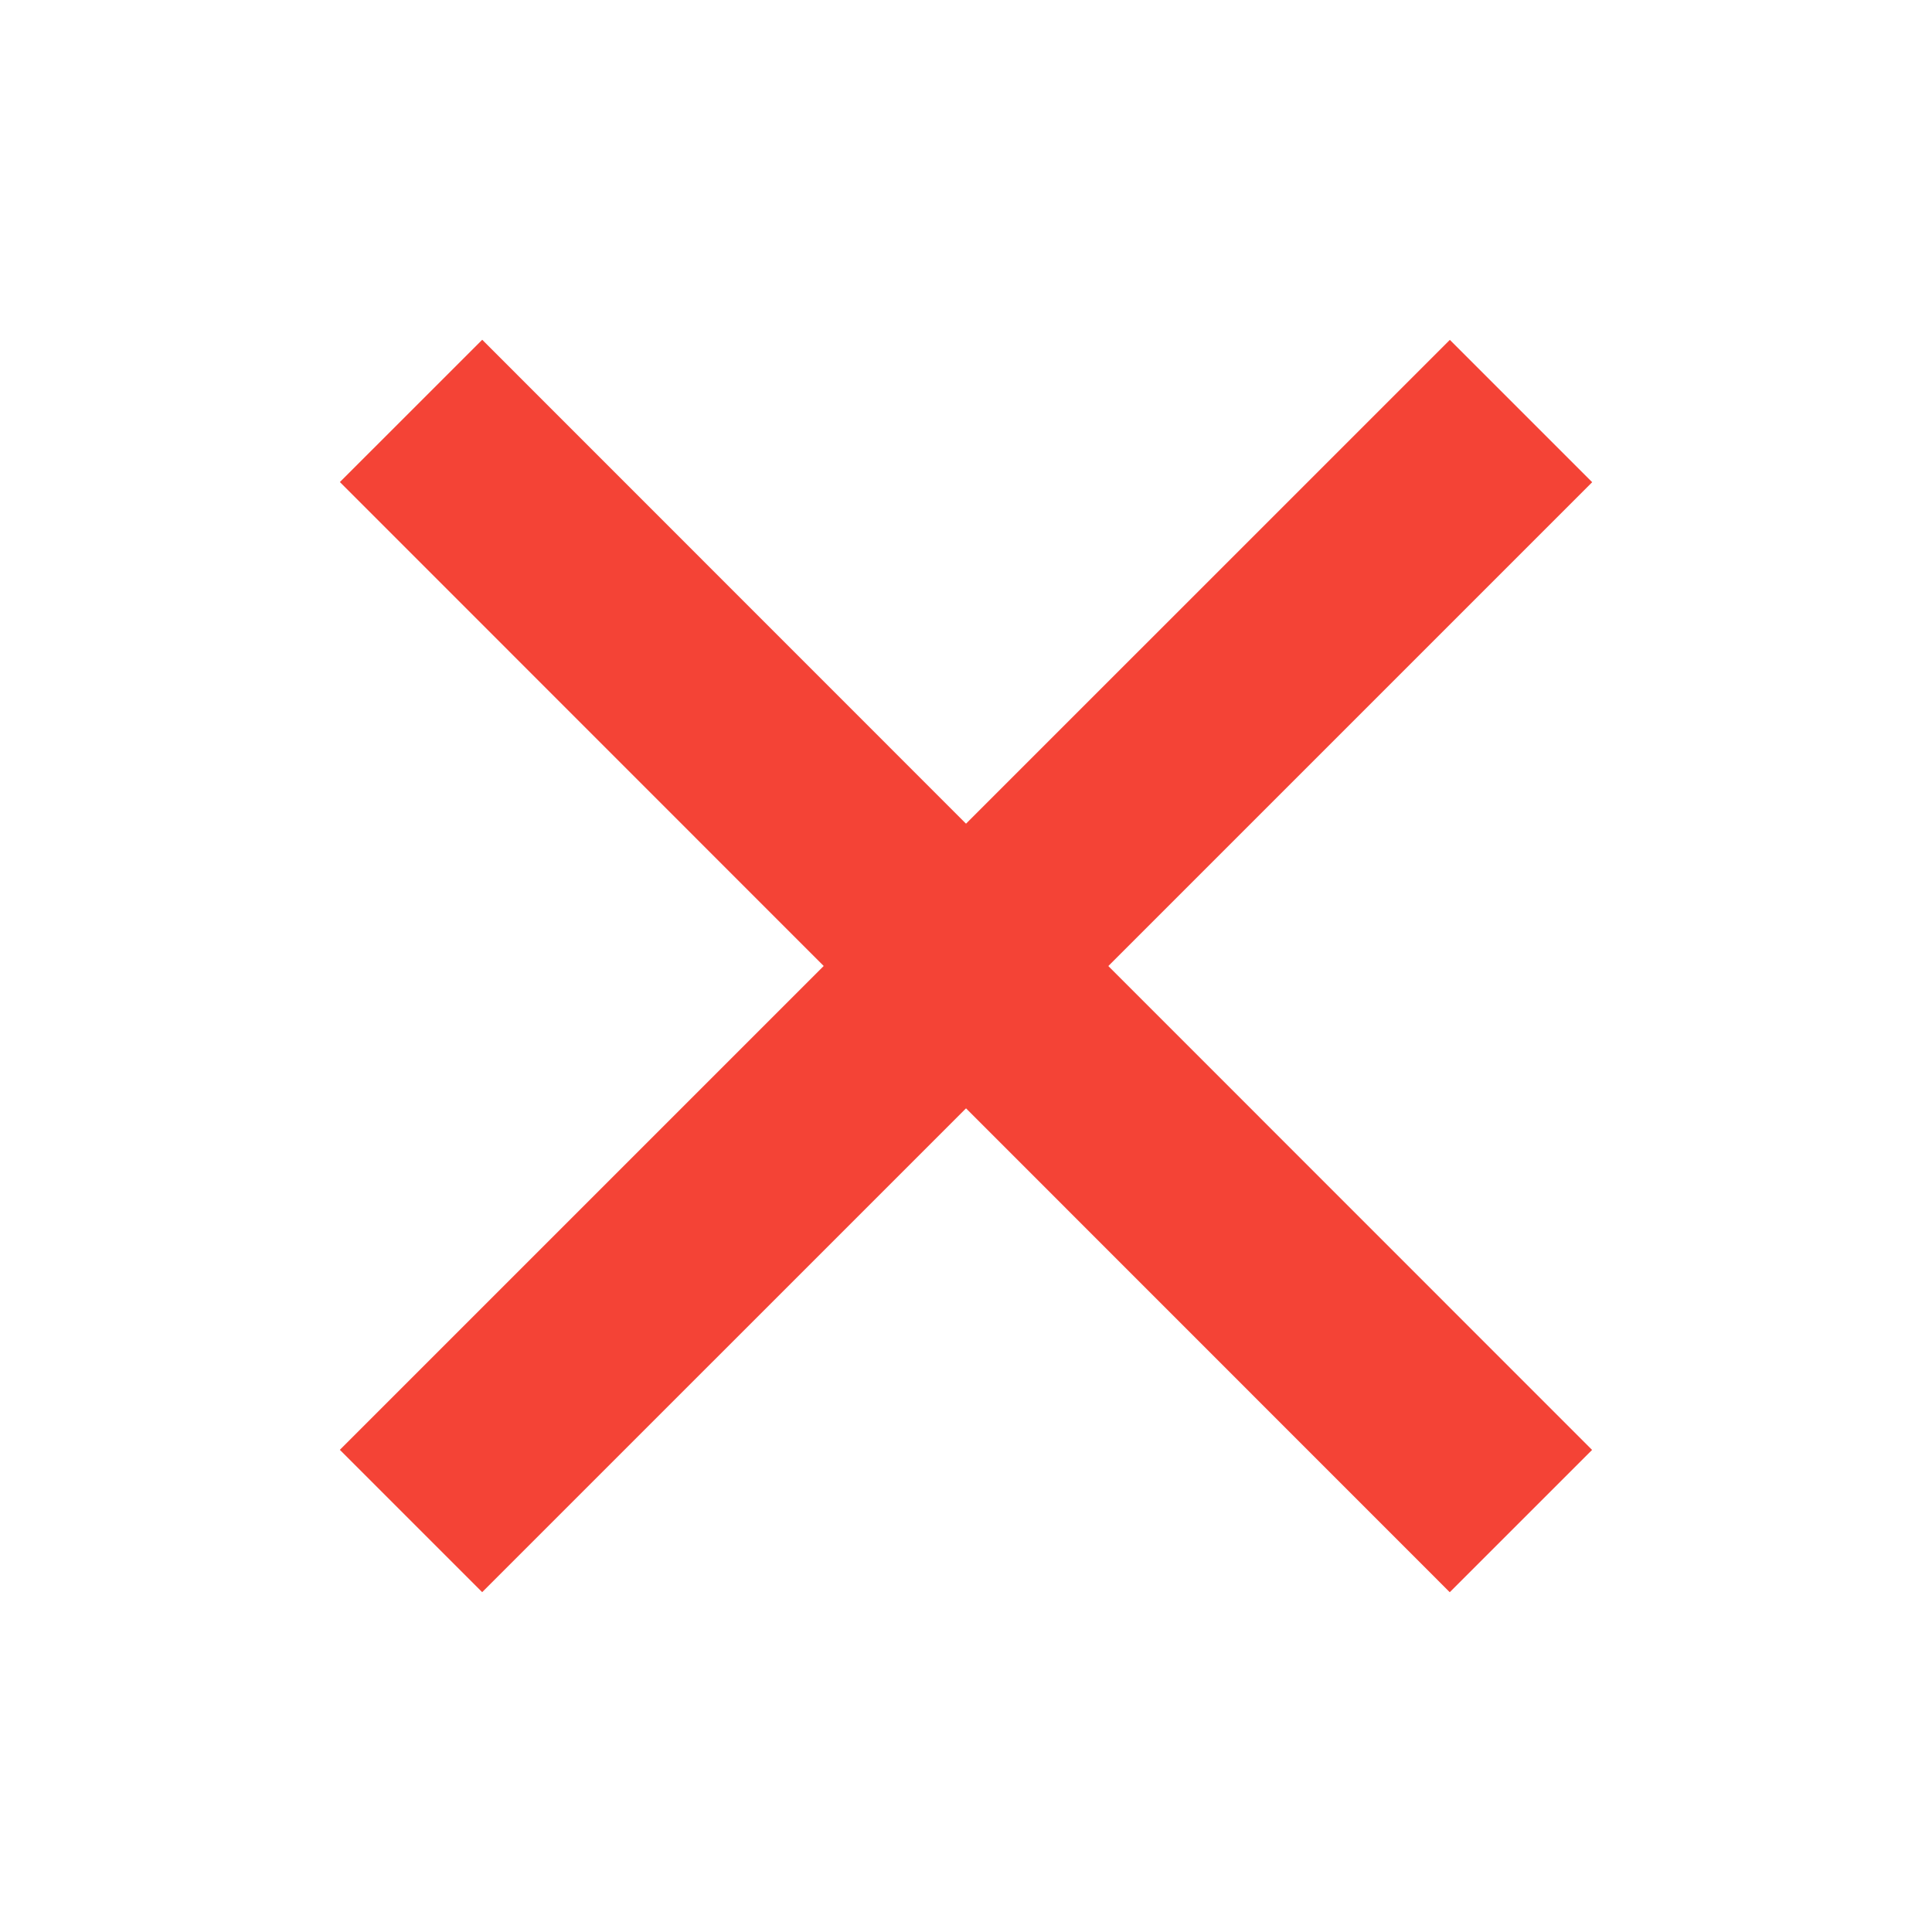
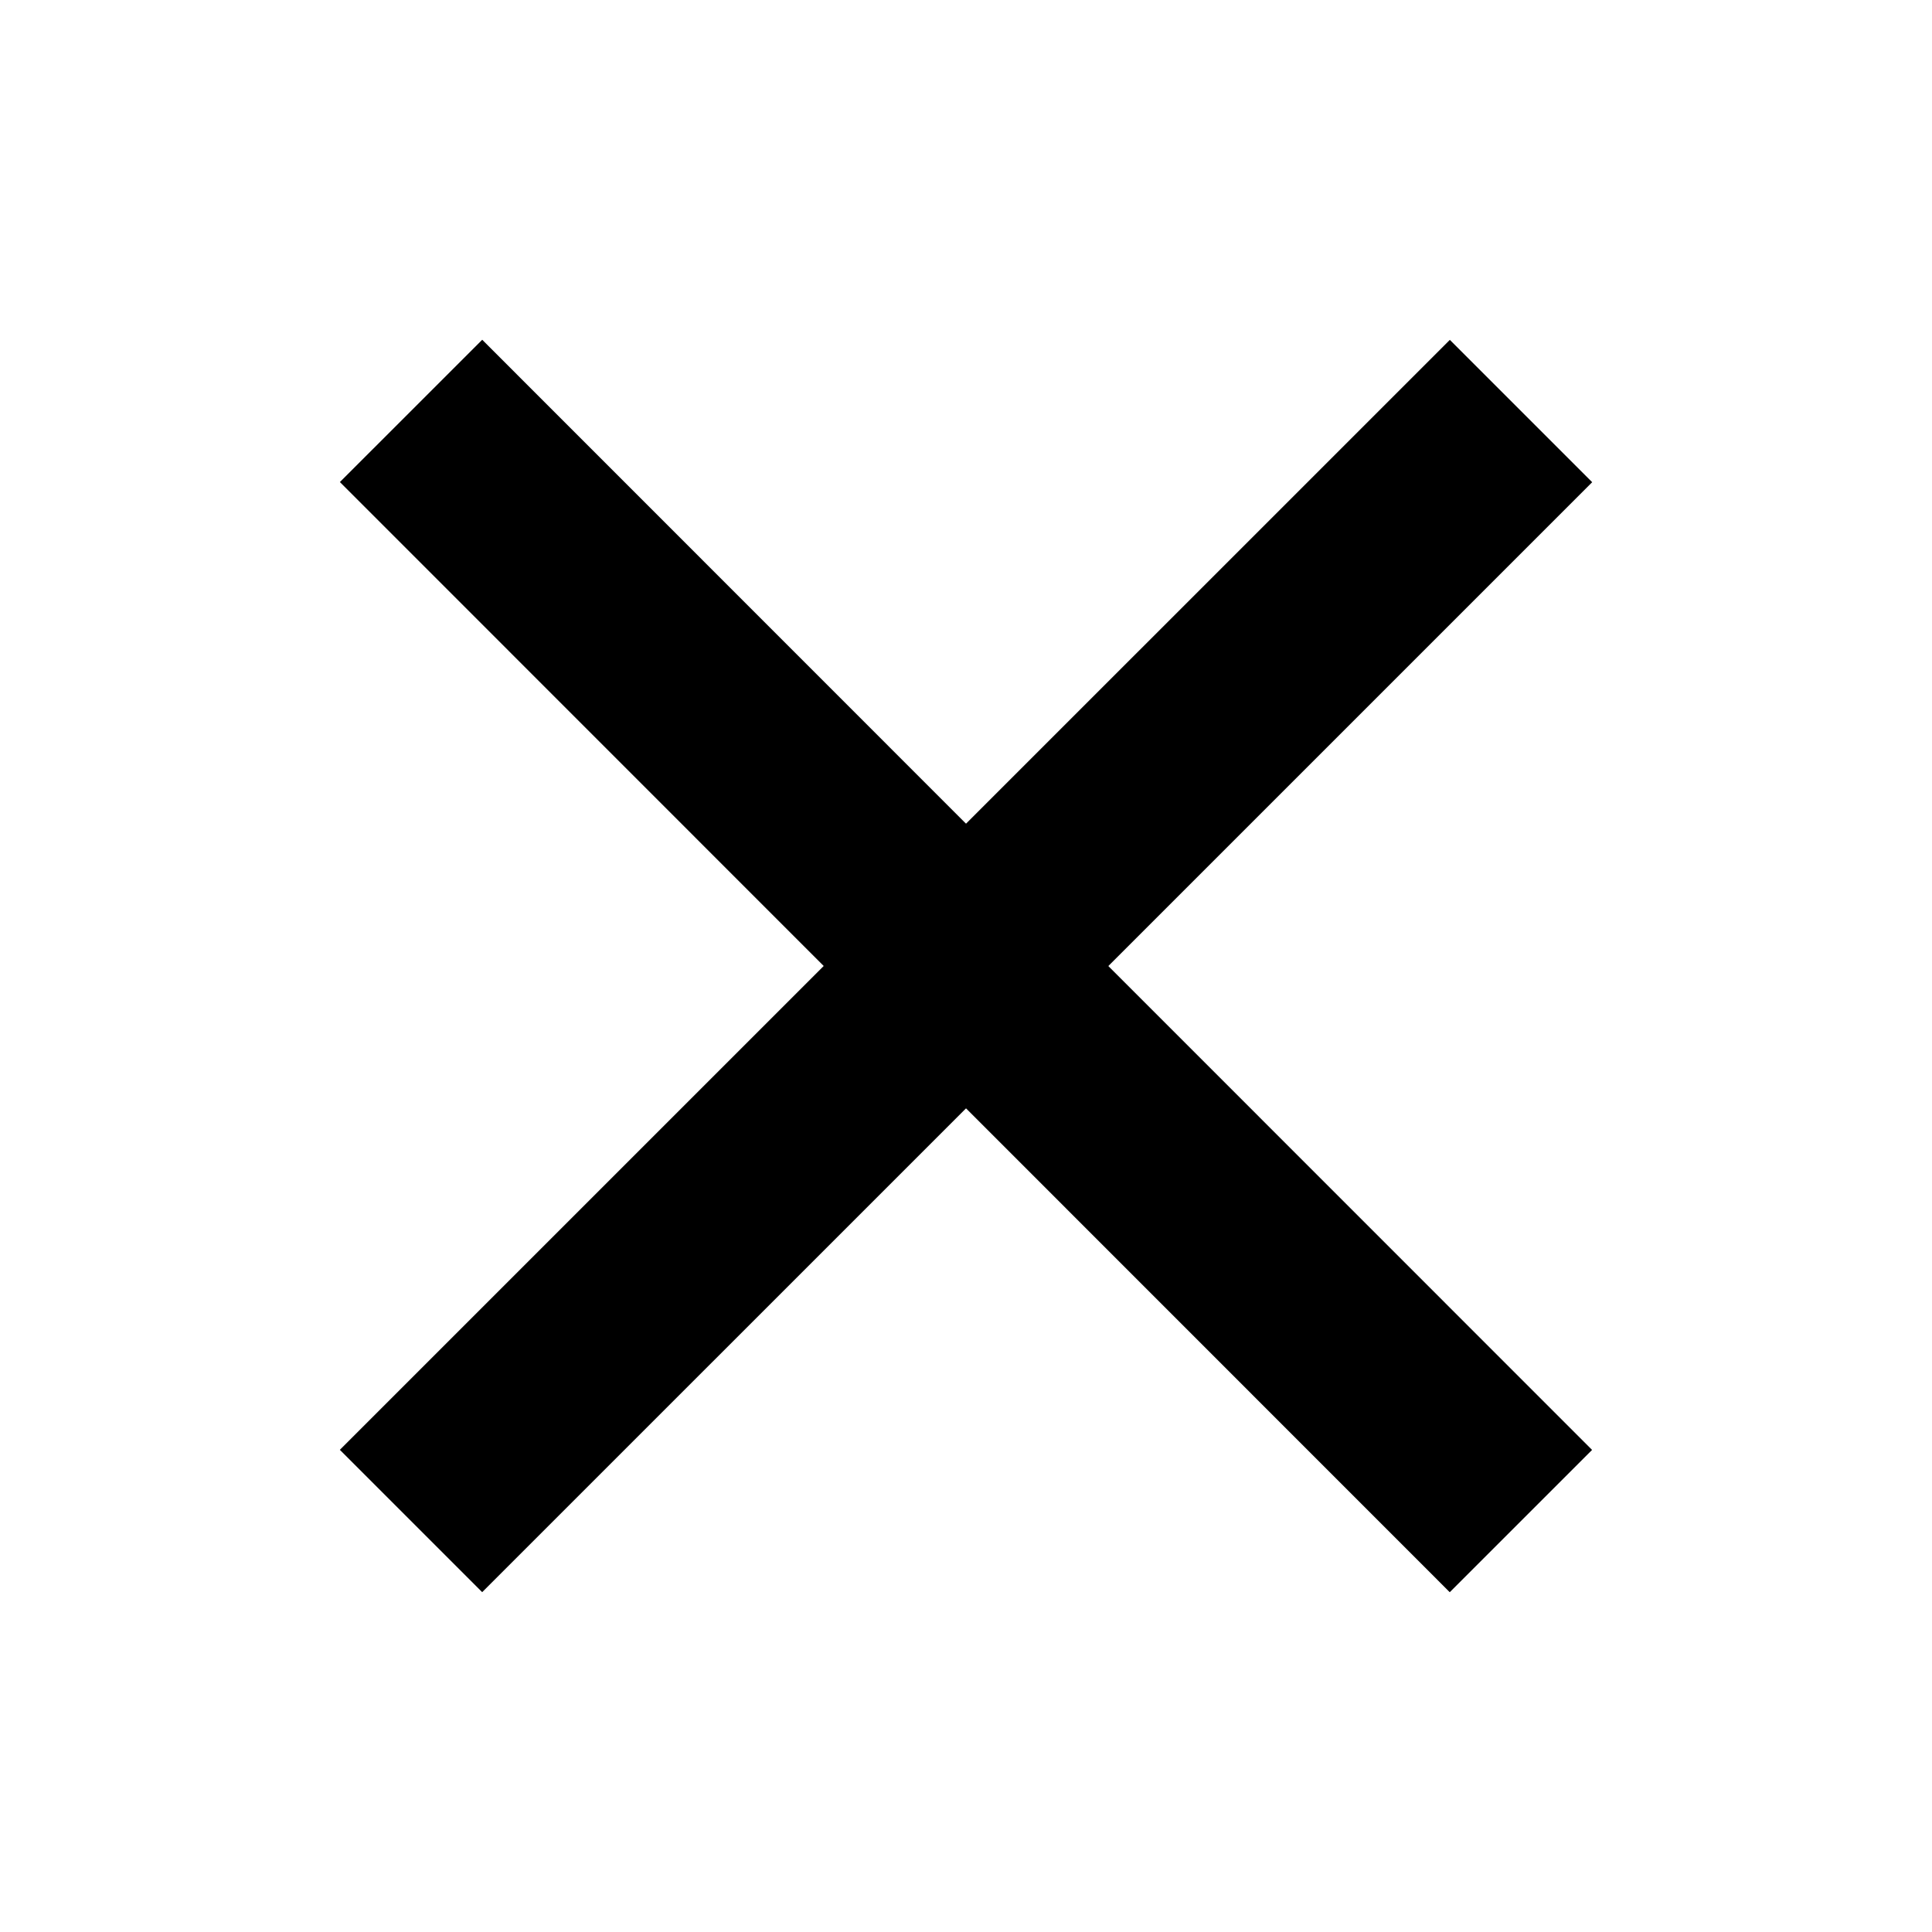
<svg xmlns="http://www.w3.org/2000/svg" viewBox="0 0 48 48" width="48px" height="48px">
-   <path fill="#F44336" d="M21.5 4.5H26.501V43.5H21.5z" transform="rotate(45.001 24 24)" />
-   <path fill="#F44336" d="M21.5 4.5H26.5V43.501H21.5z" transform="rotate(135.008 24 24)" />
+   <path d="M21.5 4.5H26.501V43.5H21.5z" transform="rotate(45.001 24 24)" />
+   <path d="M21.5 4.5H26.5V43.501H21.5z" transform="rotate(135.008 24 24)" />
</svg>
